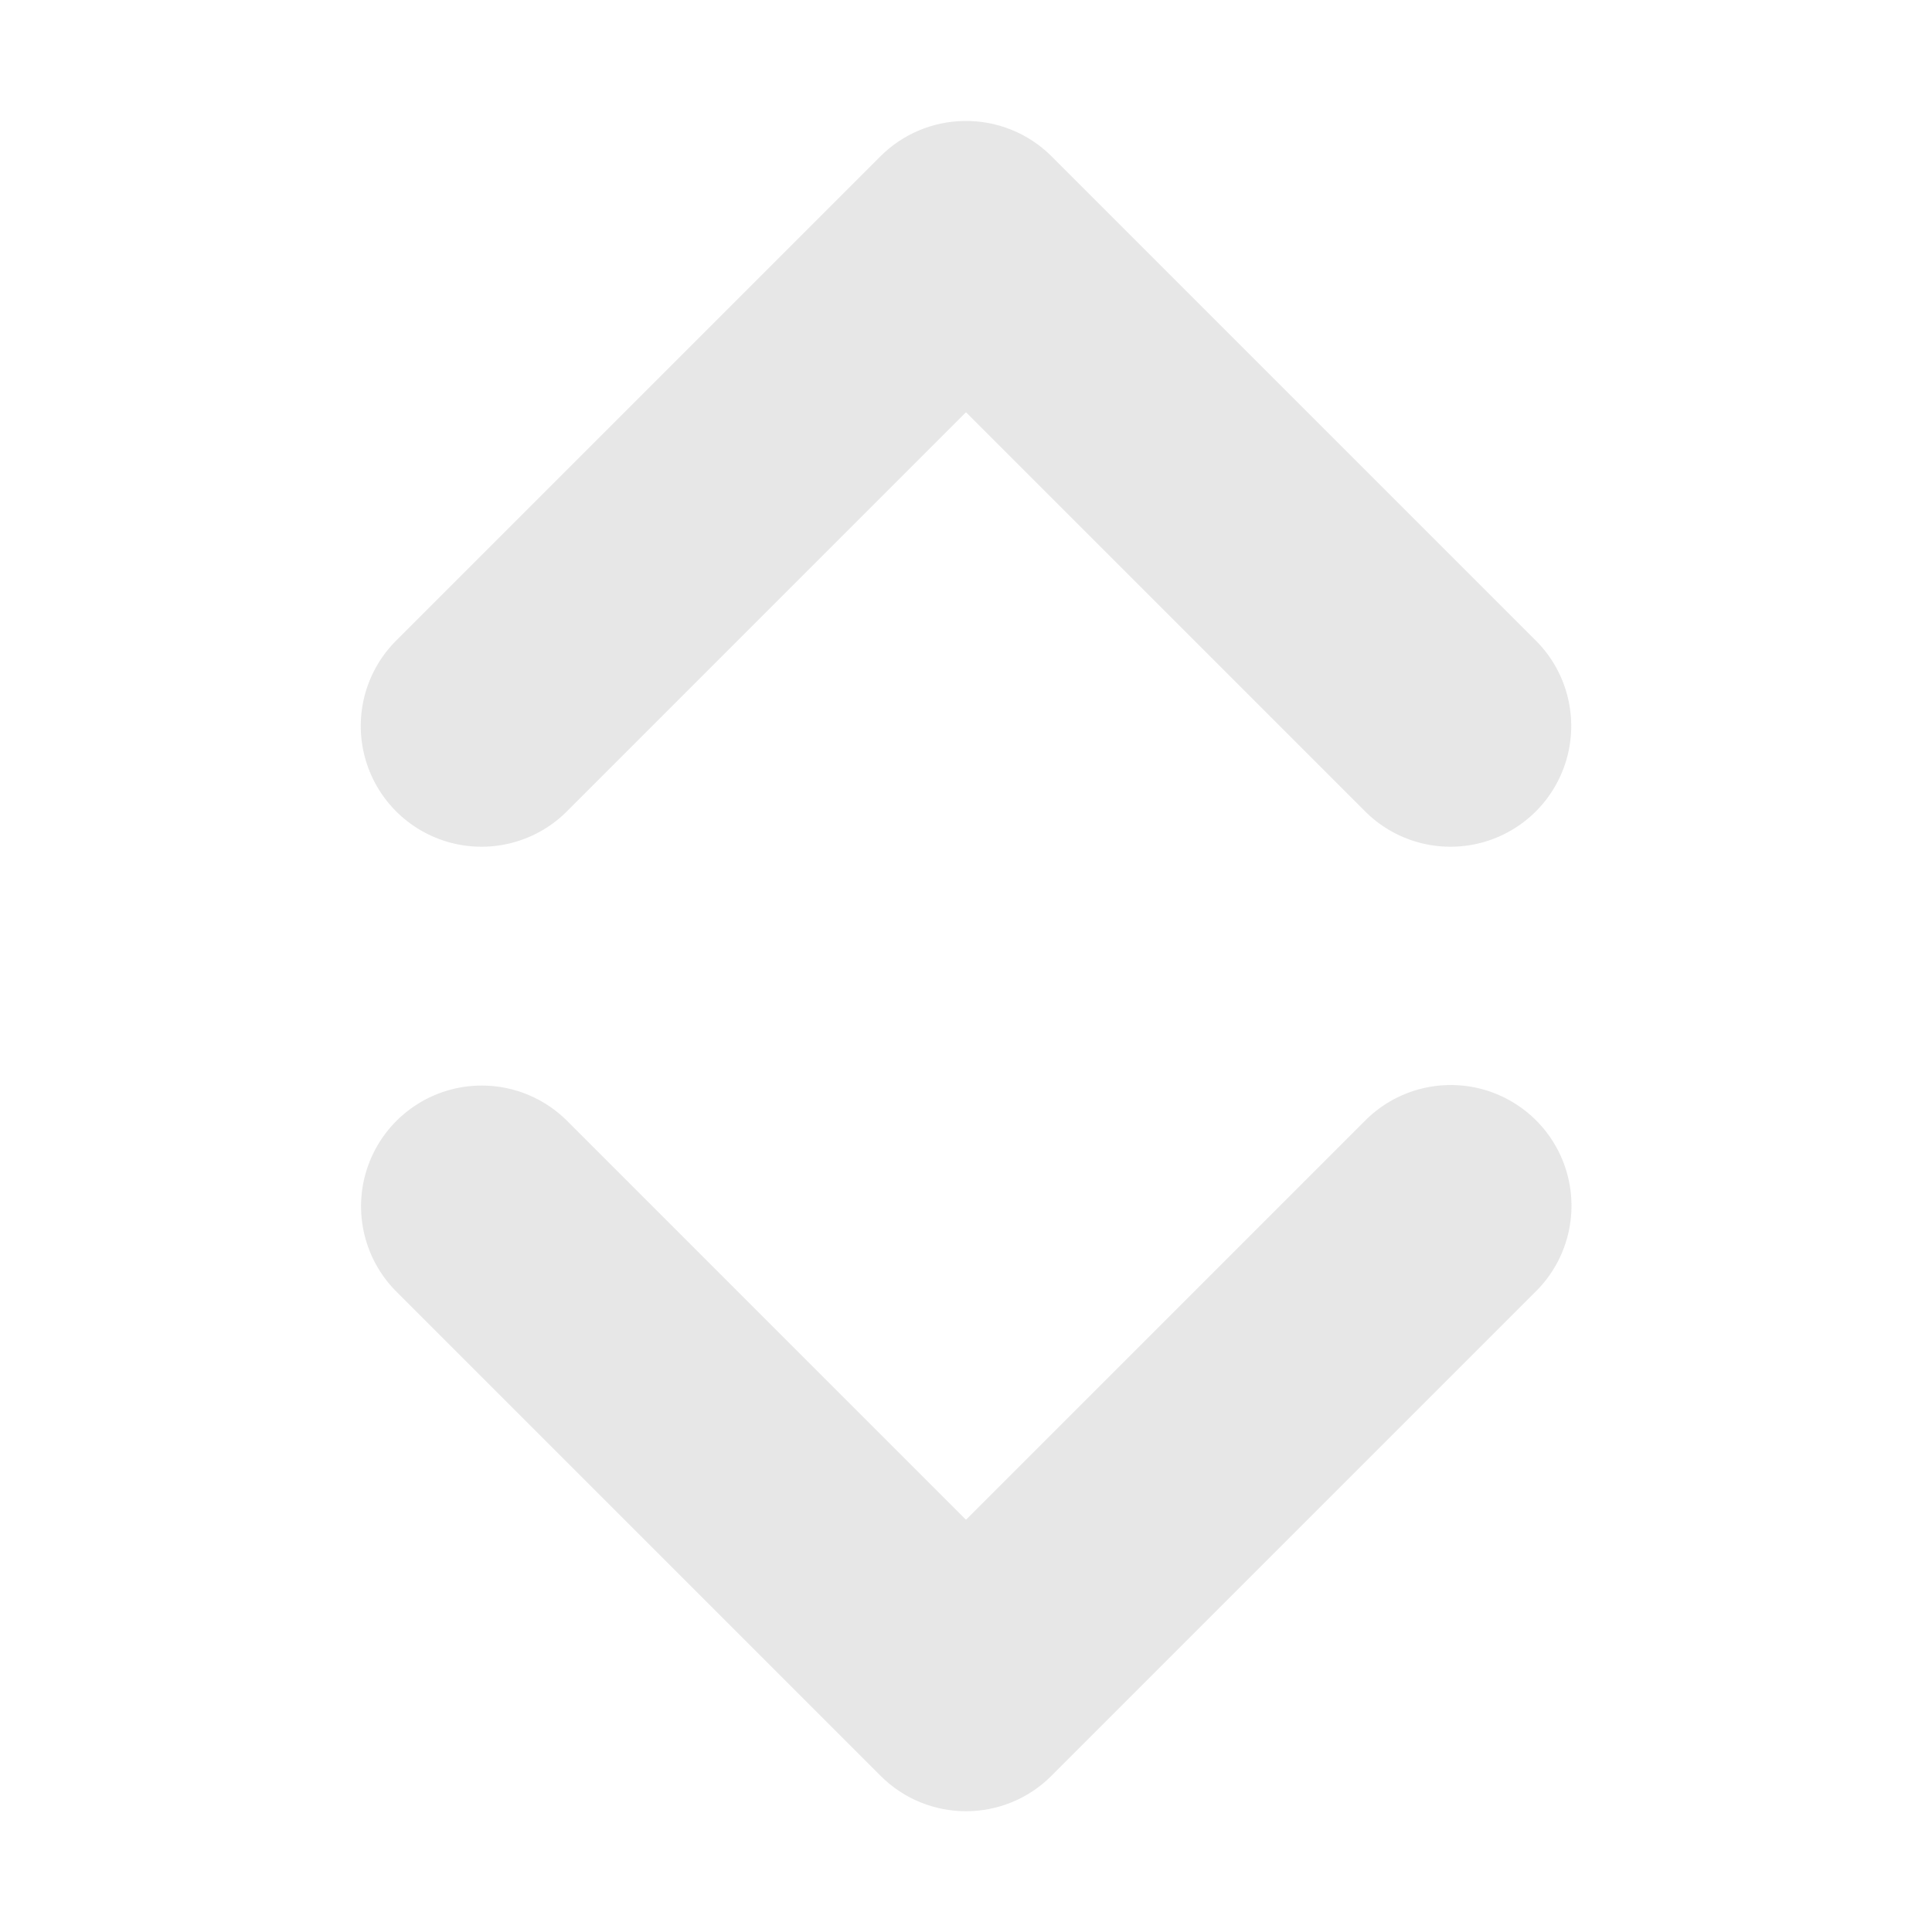
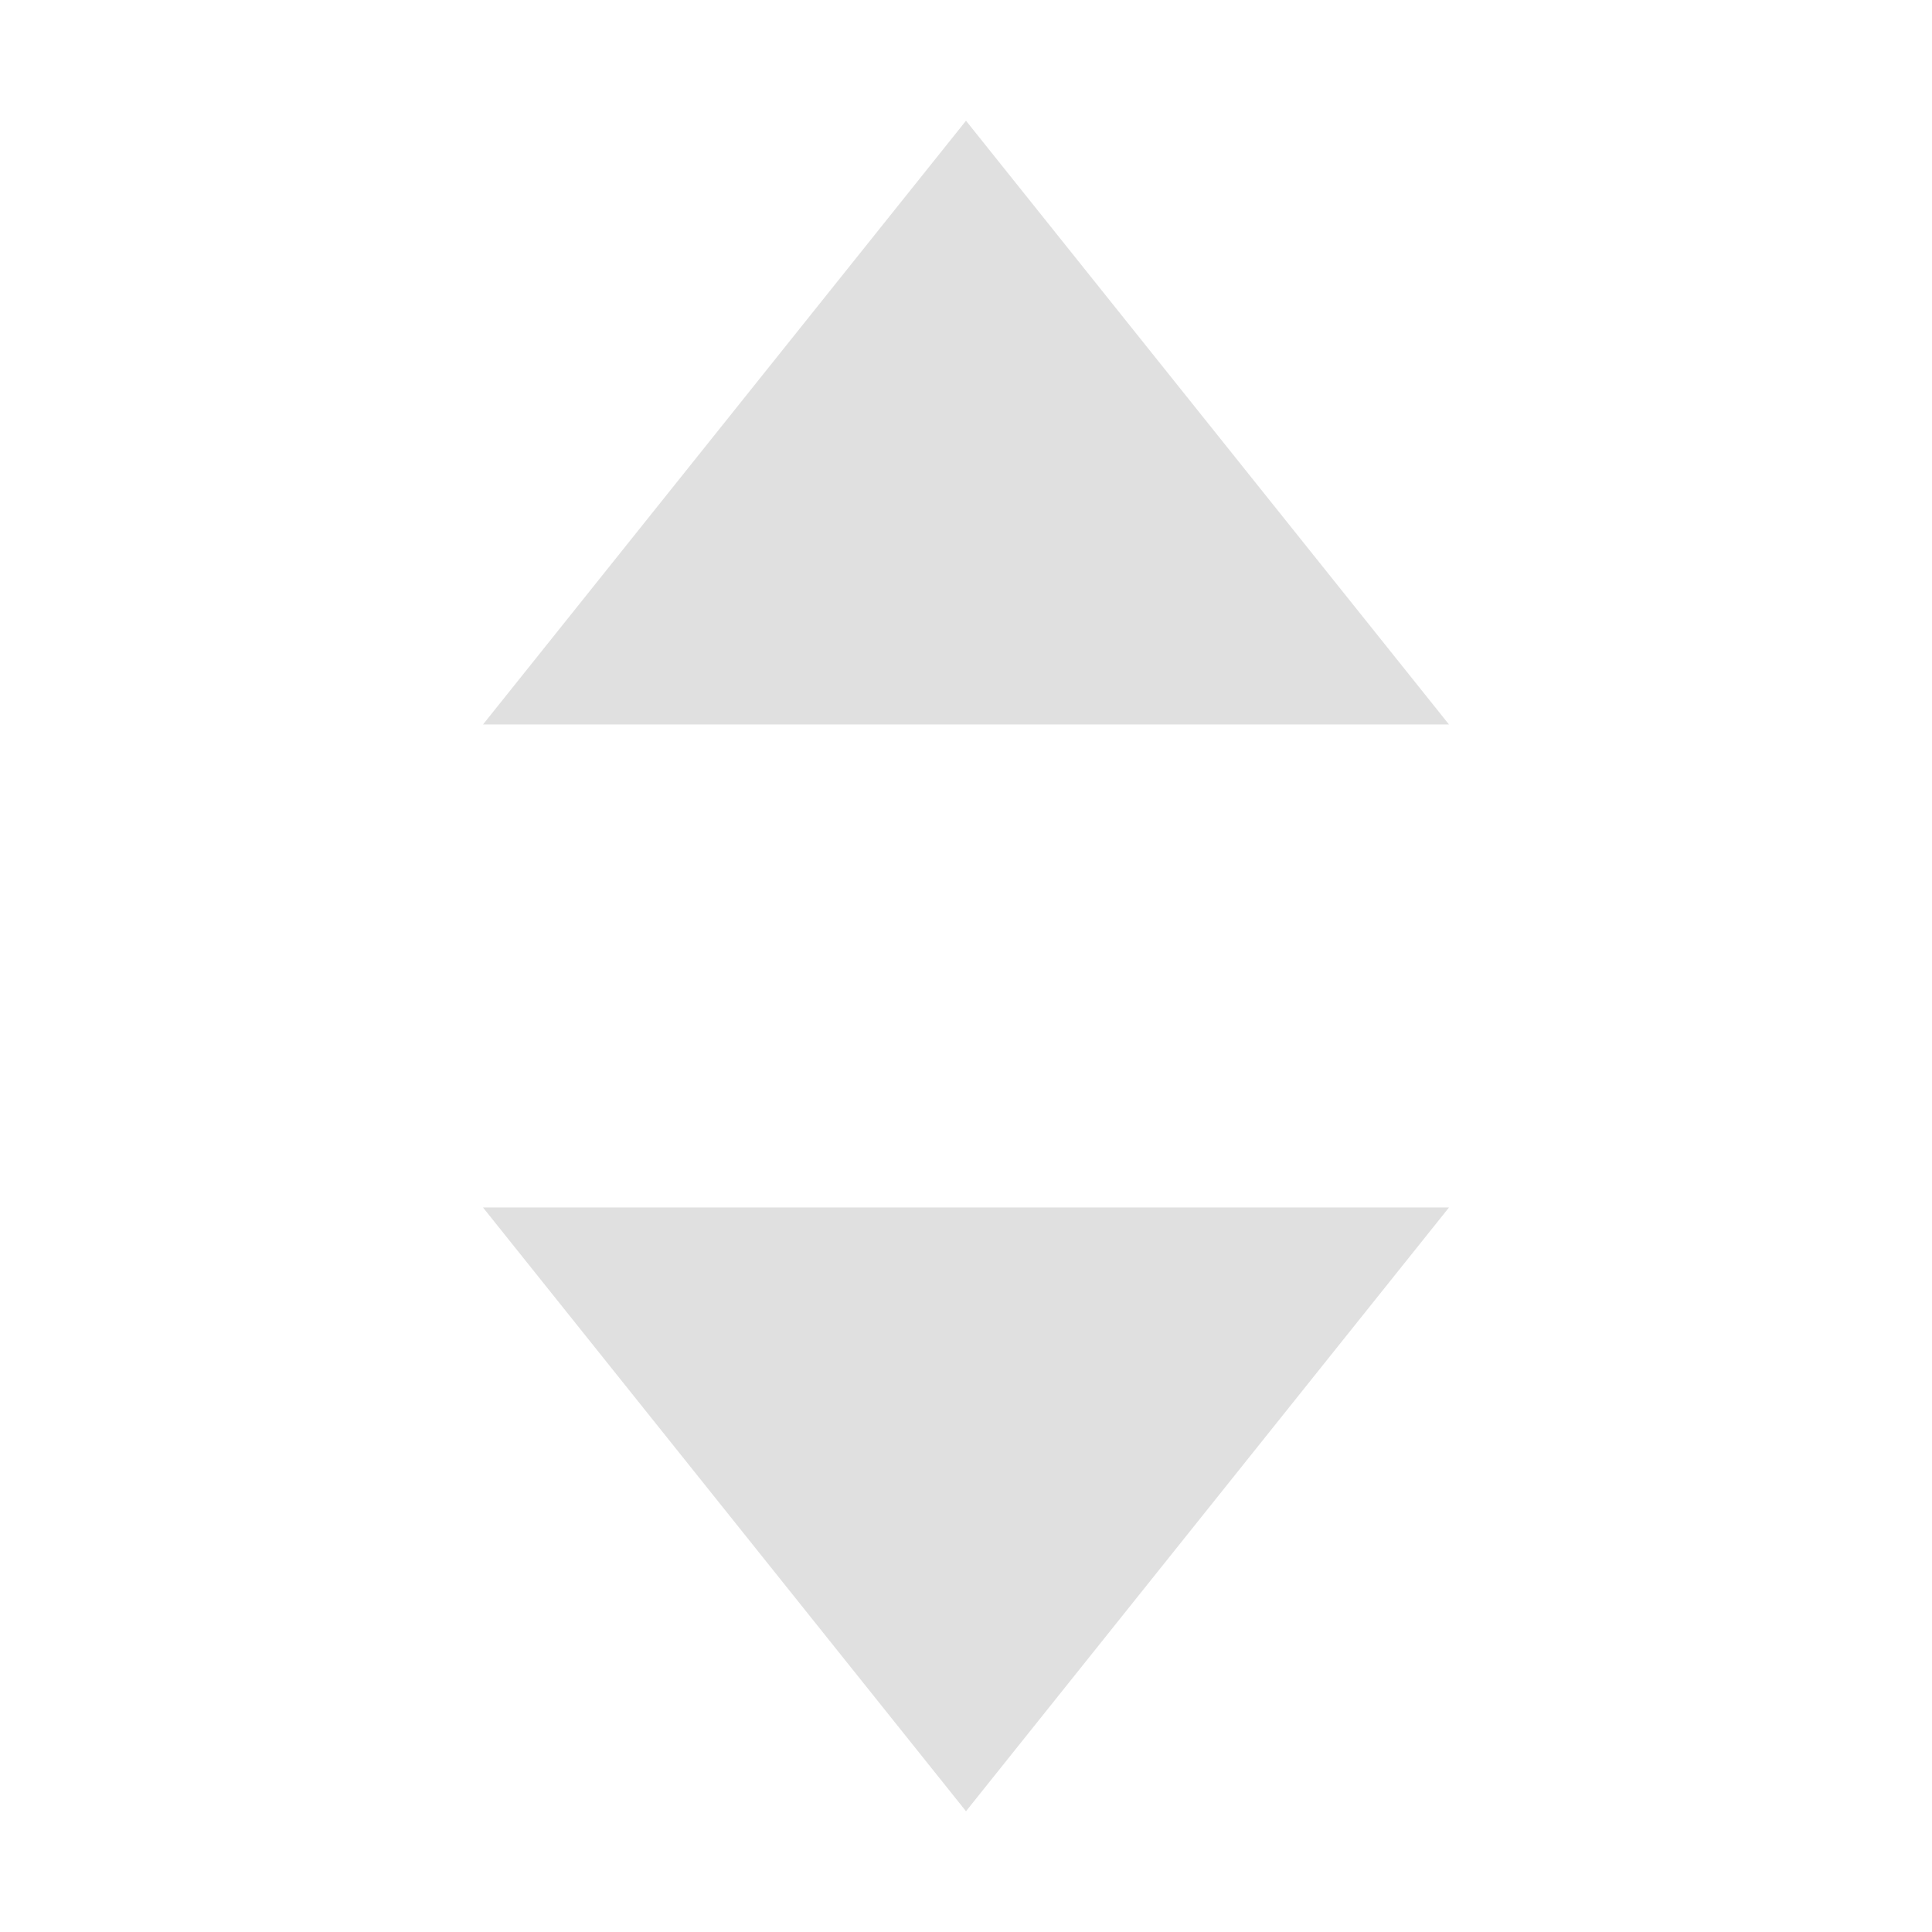
<svg xmlns="http://www.w3.org/2000/svg" width="16" height="16" viewBox="0 0 16 16" id="svg2" version="1.1">
  <defs id="defs4" />
  <g id="layer1" transform="translate(0,-1036.362)">
-     <path style="color:#000000;font-style:normal;font-variant:normal;font-weight:normal;font-stretch:normal;font-size:medium;line-height:normal;font-family:sans-serif;font-variant-ligatures:normal;font-variant-position:normal;font-variant-caps:normal;font-variant-numeric:normal;font-variant-alternates:normal;font-feature-settings:normal;text-indent:0;text-align:start;text-decoration:none;text-decoration-line:none;text-decoration-style:solid;text-decoration-color:#000000;letter-spacing:normal;word-spacing:normal;text-transform:none;writing-mode:lr-tb;direction:ltr;text-orientation:mixed;dominant-baseline:auto;baseline-shift:baseline;text-anchor:start;white-space:normal;shape-padding:0;clip-rule:nonzero;display:inline;overflow:visible;visibility:visible;opacity:1;isolation:auto;mix-blend-mode:normal;color-interpolation:sRGB;color-interpolation-filters:linearRGB;solid-color:#000000;solid-opacity:1;vector-effect:none;fill:#e0e0e0;fill-opacity:0.784;fill-rule:nonzero;stroke:none;stroke-width:2;stroke-linecap:round;stroke-linejoin:round;stroke-miterlimit:4;stroke-dasharray:none;stroke-dashoffset:0;stroke-opacity:1;color-rendering:auto;image-rendering:auto;shape-rendering:auto;text-rendering:auto;enable-background:accumulate" d="M 7.984 1.002 A 1 1 0 0 0 7.293 1.293 L 3.293 5.293 A 1 1 0 1 0 4.707 6.707 L 8 3.414 L 11.293 6.707 A 1 1 0 1 0 12.707 5.293 L 8.707 1.293 A 1 1 0 0 0 7.984 1.002 z M 11.99 8.986 A 1 1 0 0 0 11.293 9.293 L 8 12.586 L 4.707 9.293 A 1 1 0 0 0 3.99 8.99 A 1 1 0 0 0 3.293 10.707 L 7.293 14.707 A 1 1 0 0 0 8.707 14.707 L 12.707 10.707 A 1 1 0 0 0 11.99 8.986 z " transform="translate(0,1036.362)" id="path4484" />
-     <g id="layer1-5" transform="translate(14.21018,-5.3664)" />
+     <path style="fill:#e0e0e0;fill-opacity:1;fill-rule:evenodd;stroke:none;stroke-width:1px;stroke-linecap:butt;stroke-linejoin:miter;stroke-opacity:1" d="m 4,1042.362 8,0 -4,-5 z" id="path4158" />
+     <path id="path4160" d="m 4,1046.362 8,0 -4,5 z" style="fill:#e0e0e0;fill-opacity:1;fill-rule:evenodd;stroke:none;stroke-width:1px;stroke-linecap:butt;stroke-linejoin:miter;stroke-opacity:1" />
  </g>
</svg>
